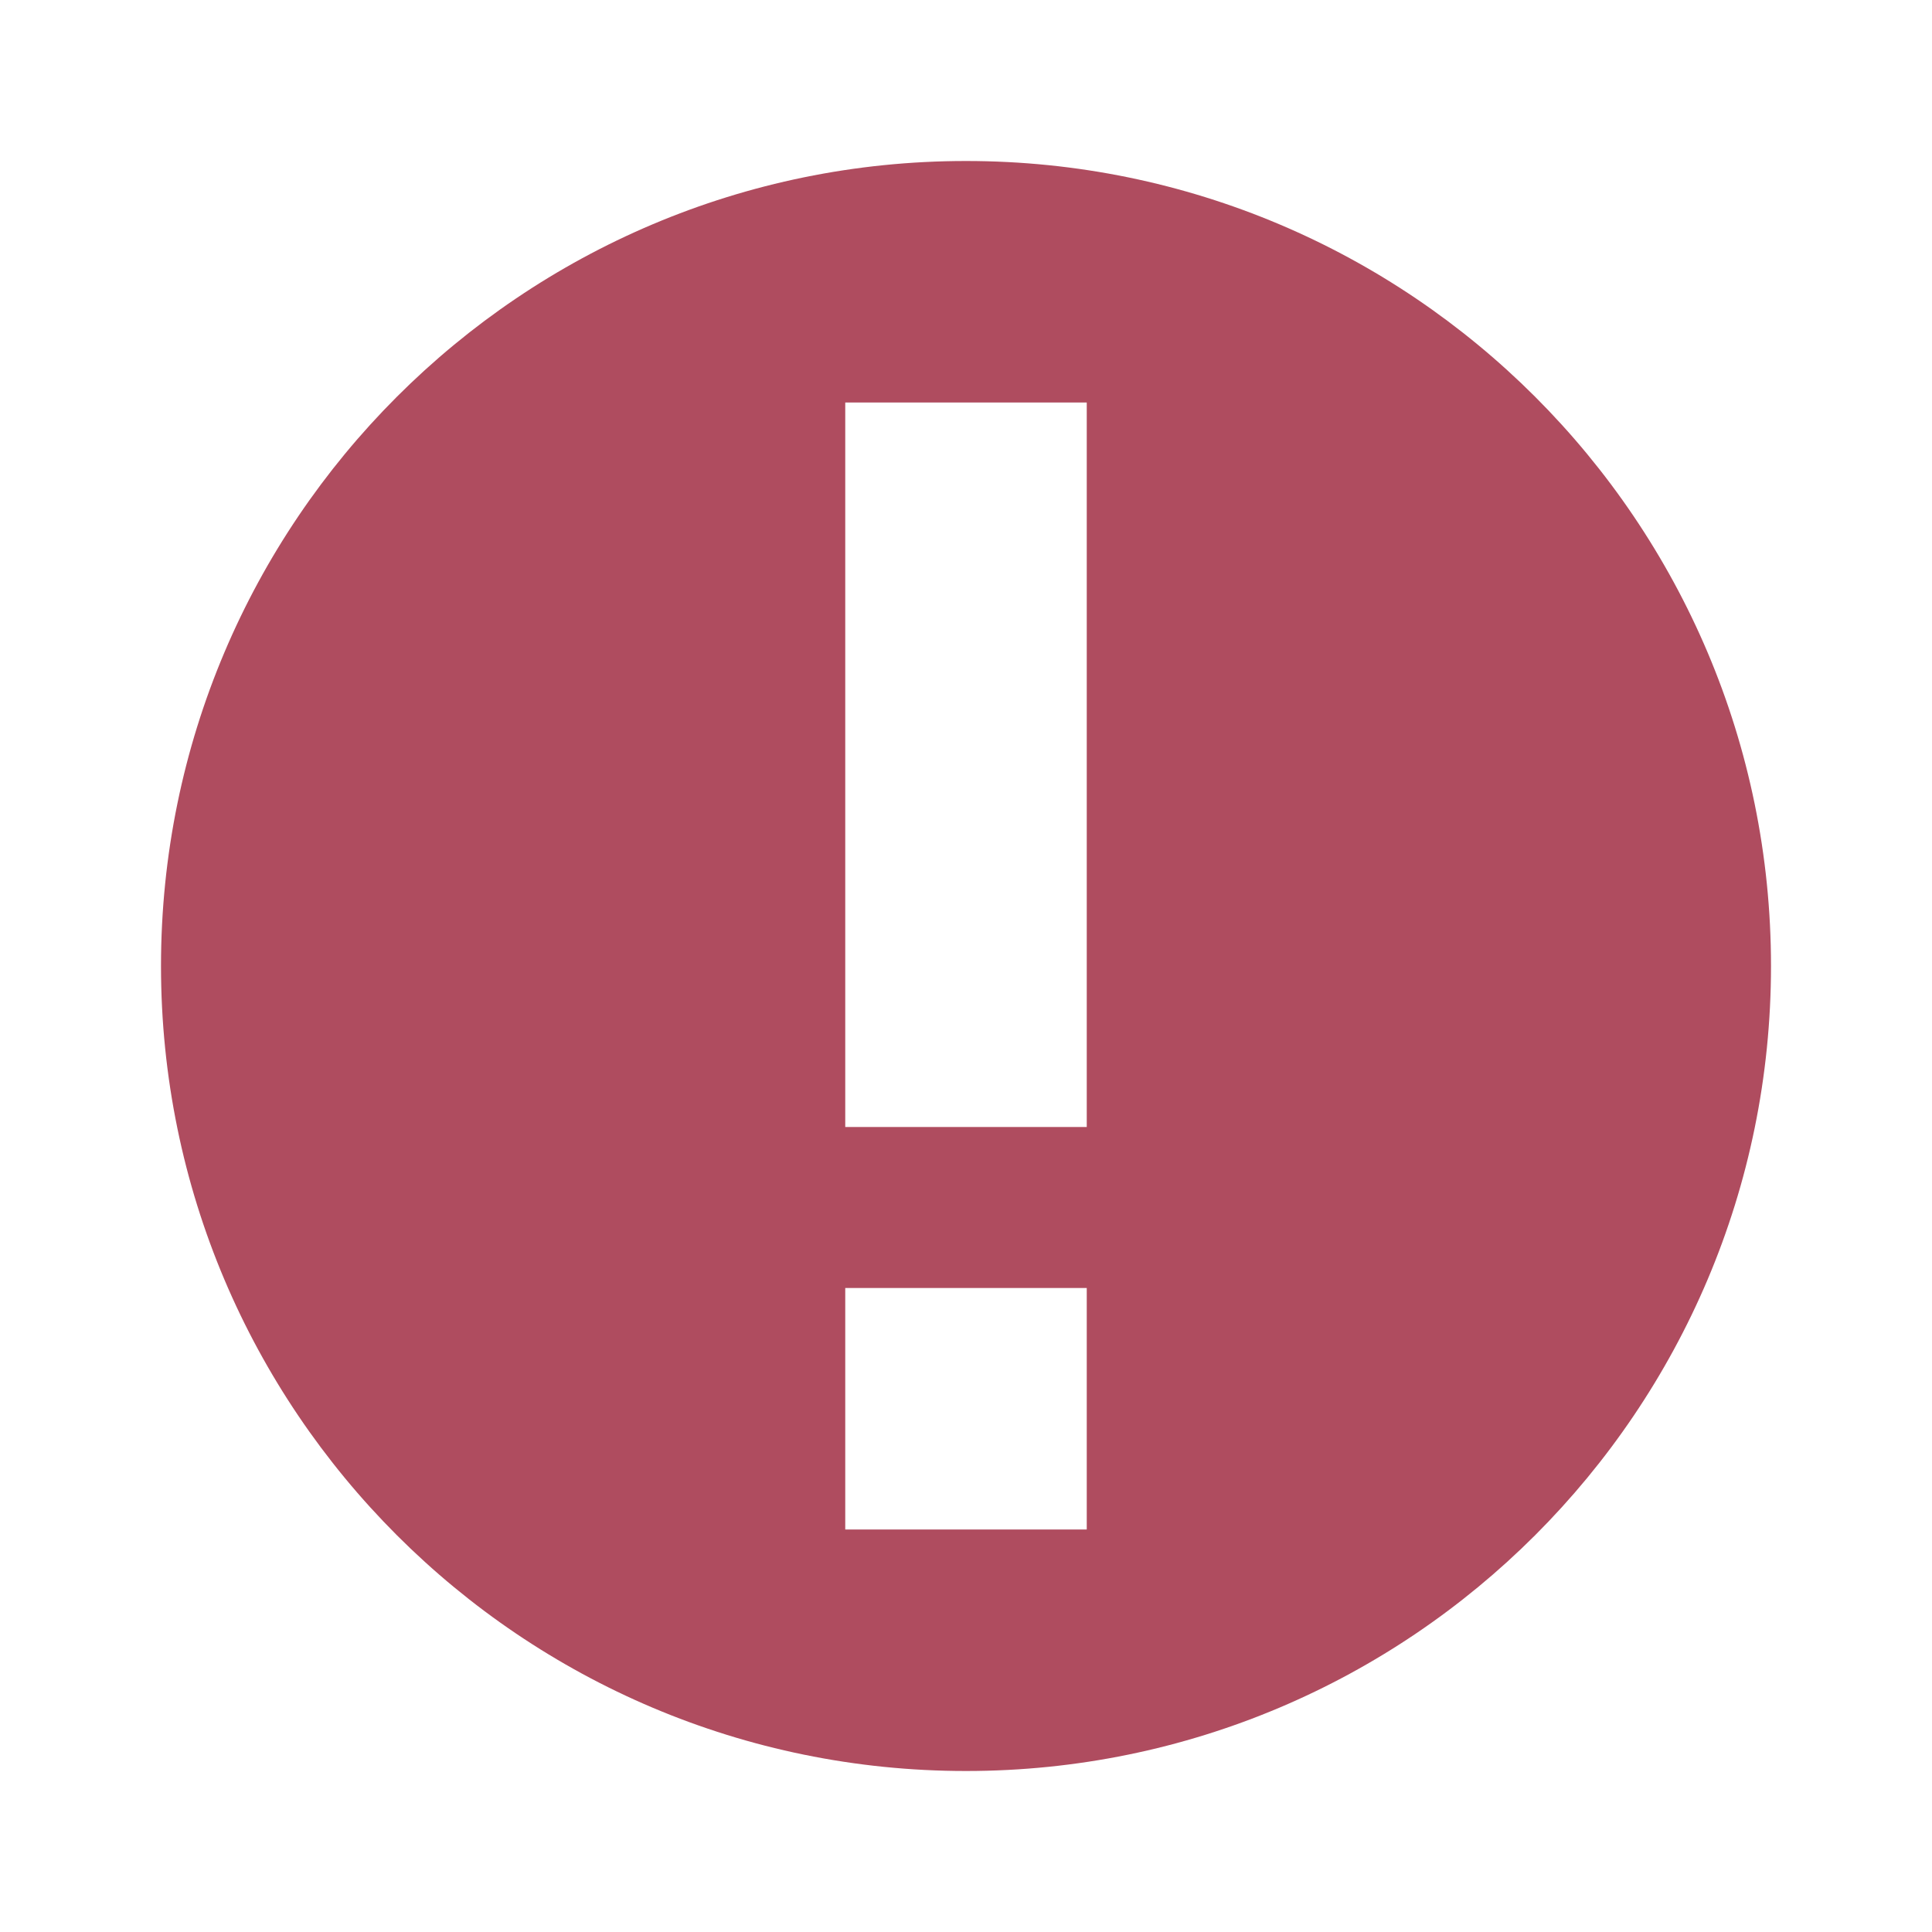
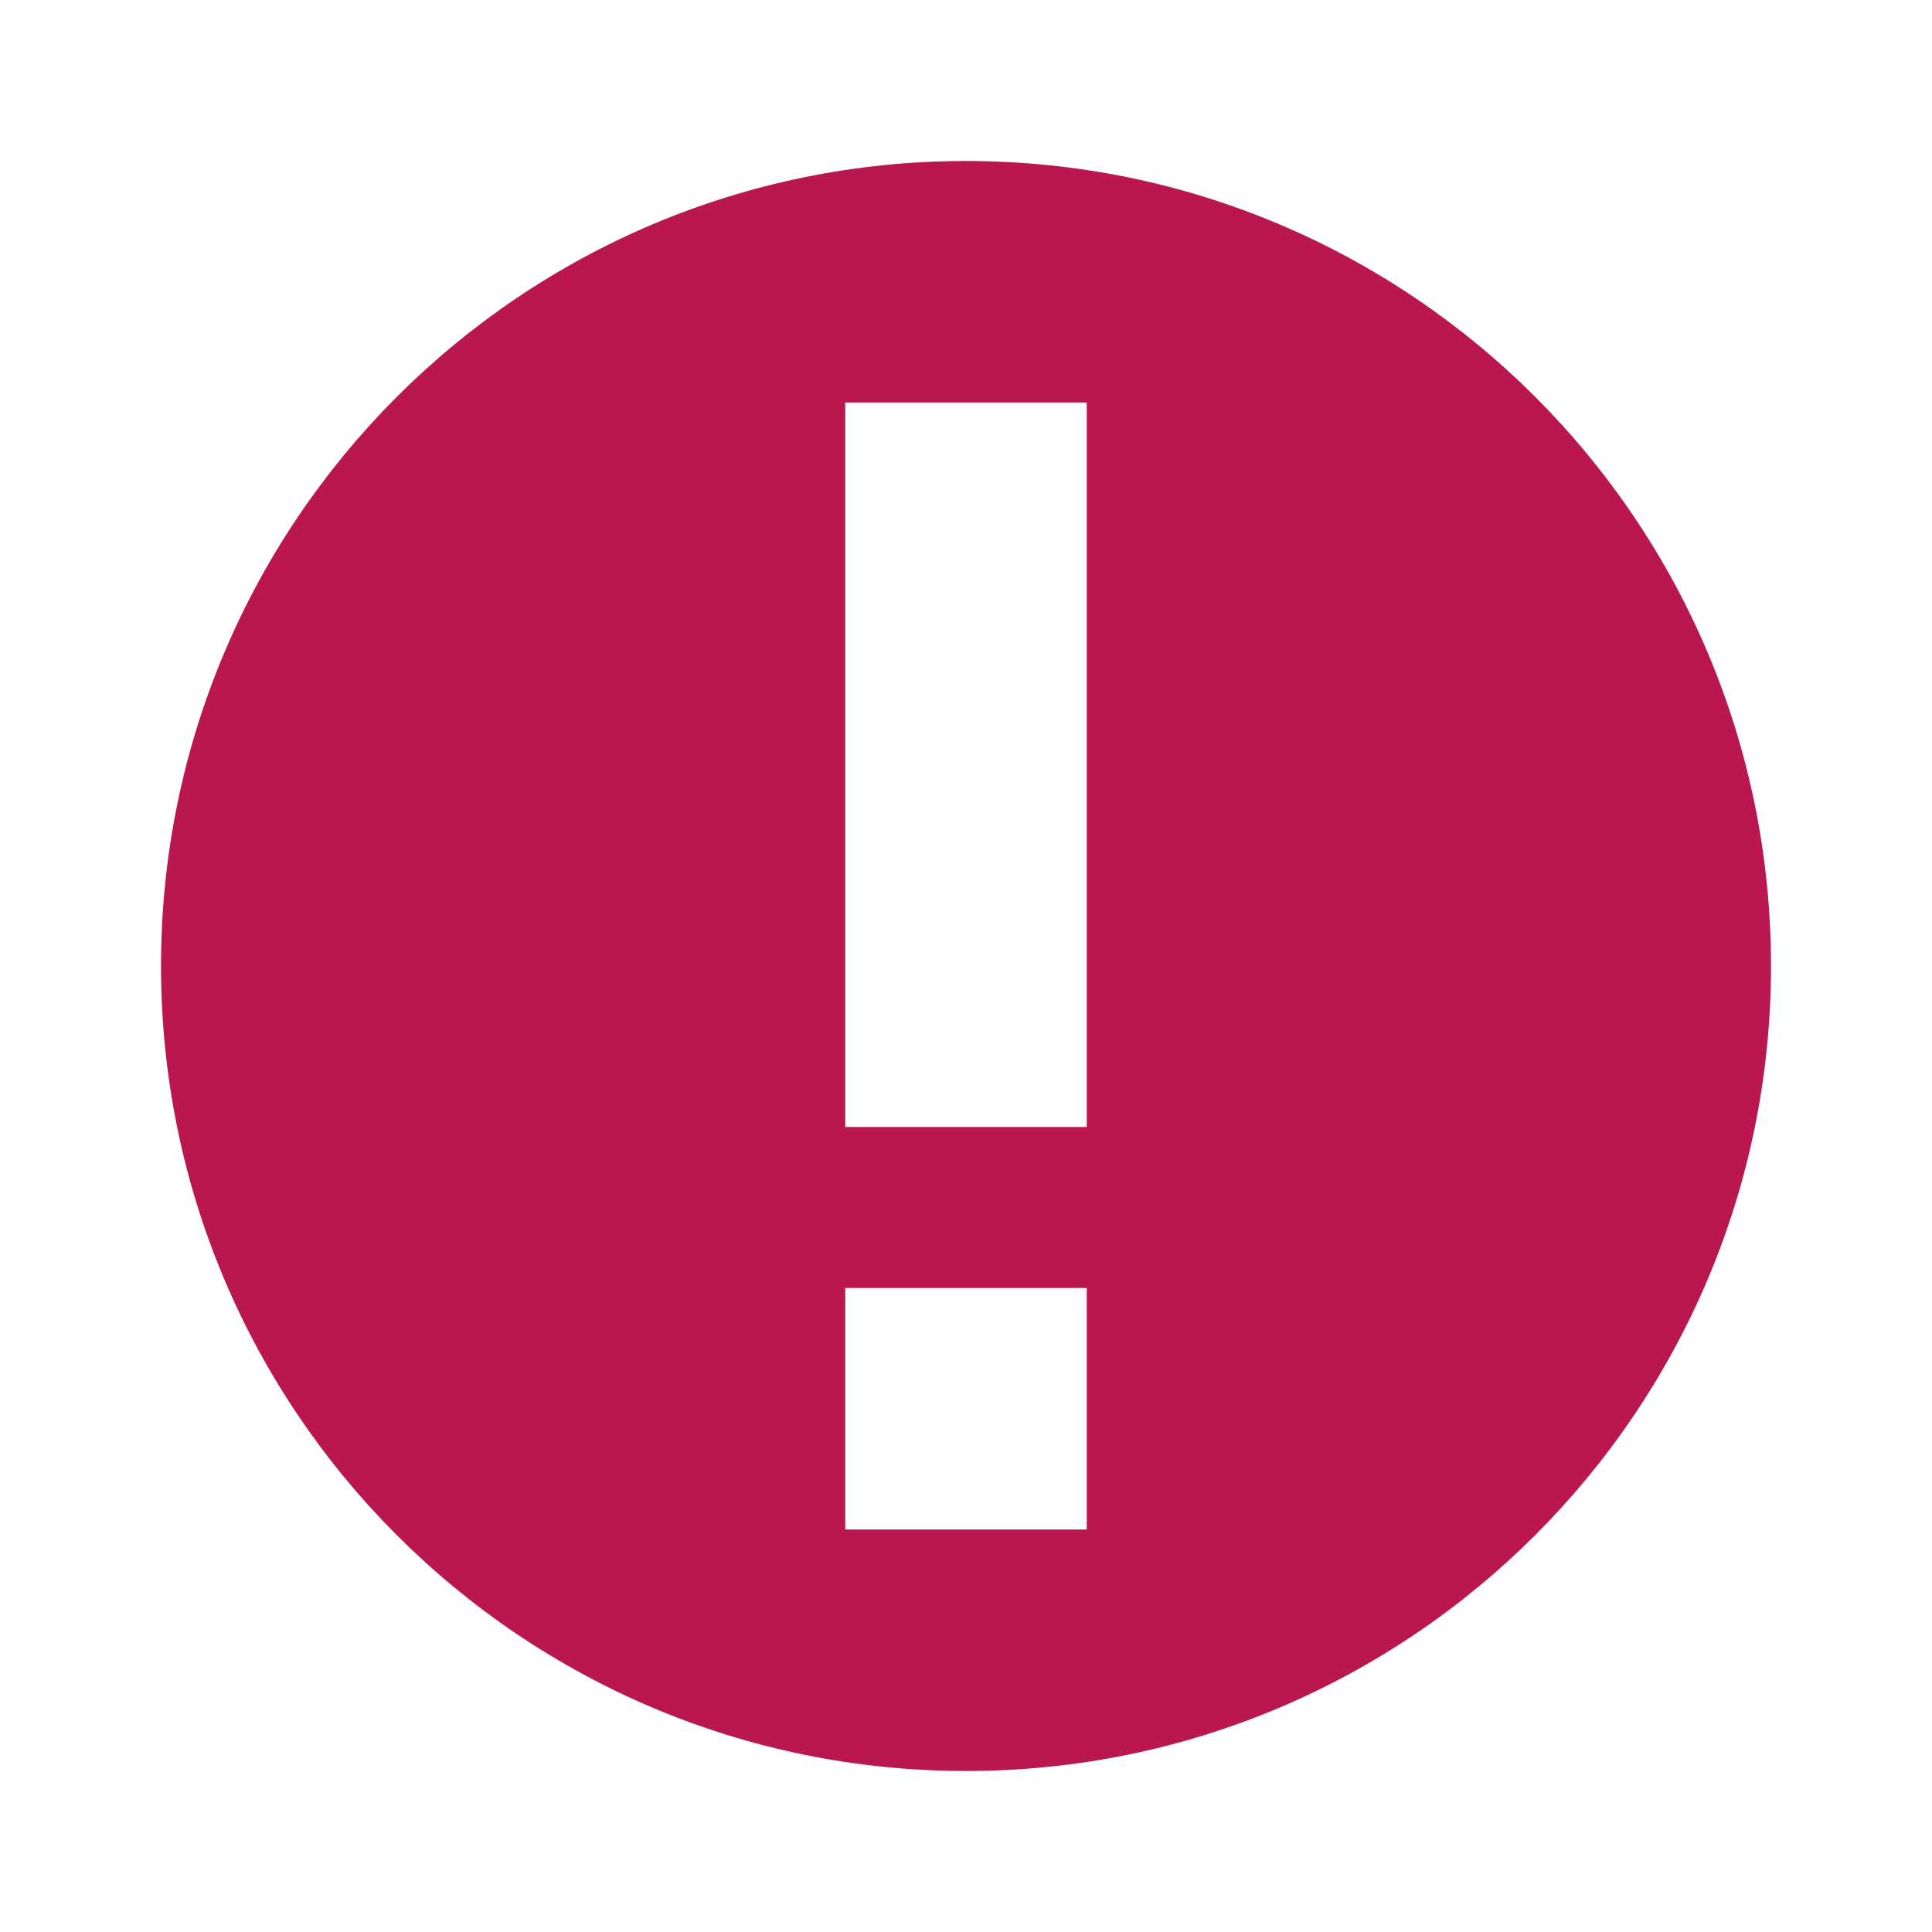
<svg xmlns="http://www.w3.org/2000/svg" width="18pt" height="18pt" version="1.1" viewBox="0 0 18 18">
  <g>
-     <path style="fill:rgb(68.627%,29.804%,37.255%)" d="M 16.5 9 C 16.5 13.141 13.141 16.5 9 16.5 C 4.859 16.5 1.5 13.141 1.5 9 C 1.5 4.859 4.859 1.5 9 1.5 C 13.141 1.5 16.5 4.859 16.5 9 Z M 16.5 9" />
+     <path style="fill:rgb(72.941%,9.02%,30.588%)" d="M 16.5 9 C 16.5 13.141 13.141 16.5 9 16.5 C 4.859 16.5 1.5 13.141 1.5 9 C 1.5 4.859 4.859 1.5 9 1.5 C 13.141 1.5 16.5 4.859 16.5 9 Z M 16.5 9" />
    <path style="fill:rgb(100%,100%,100%)" d="M 7.875 3.75 L 7.875 10.5 L 10.125 10.5 L 10.125 3.75 Z M 7.875 12 L 7.875 14.25 L 10.125 14.25 L 10.125 12 Z M 7.875 12" />
  </g>
</svg>
